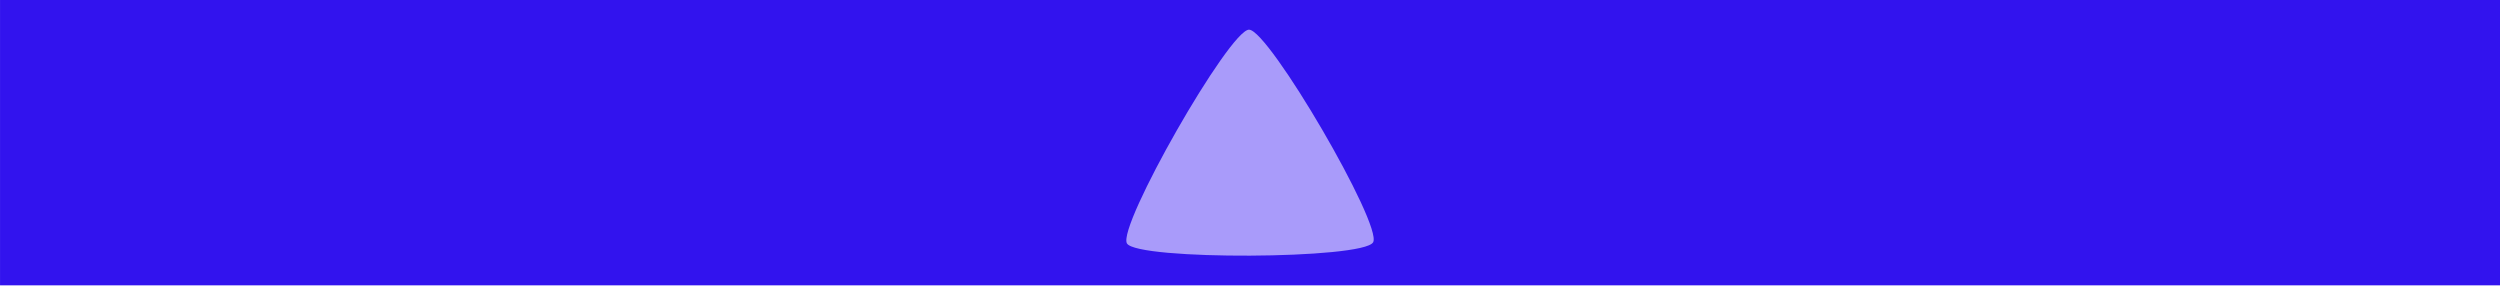
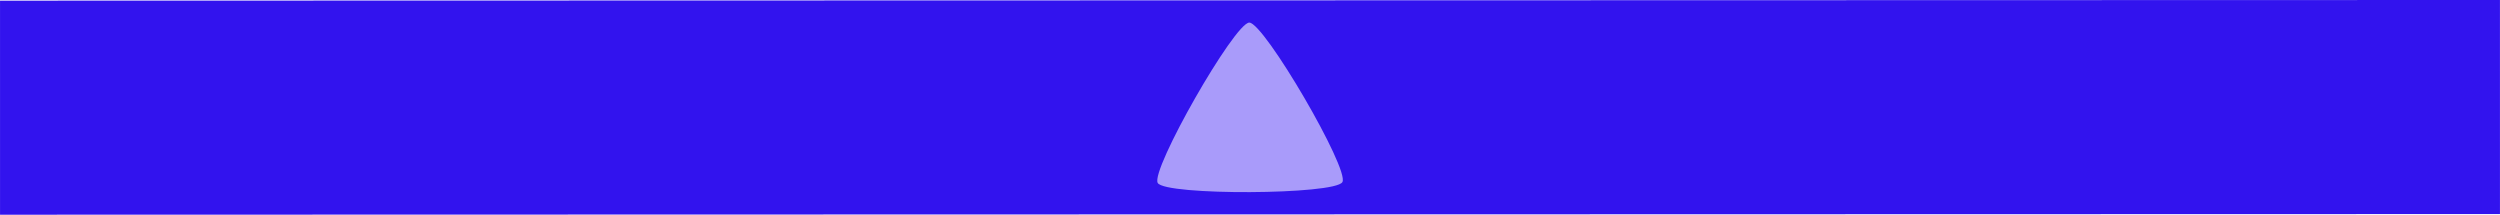
- <svg xmlns="http://www.w3.org/2000/svg" width="31.497mm" height="3.595mm" viewBox="0 0 31.497 3.595" version="1.1" id="svg5">
+ <svg xmlns="http://www.w3.org/2000/svg" width="41.985mm" height="3.606mm" viewBox="0 0 41.985 3.606" version="1.1" id="svg5">
  <defs id="defs2" />
-   <g id="layer2" style="display:inline" transform="translate(11.5193,10.578)" />
-   <g id="g292" transform="translate(3.110581,9.18619)">
-     <rect style="display:inline;fill:#3213ee;fill-rule:evenodd;stroke-width:0.38;stroke-linecap:round;stroke-linejoin:round;paint-order:markers fill stroke" id="rect391" width="31.497" height="3.595" x="-11.519" y="-10.578" transform="translate(8.408717,1.391814)" />
-     <path style="display:inline;fill:#a99bfa;fill-opacity:1;fill-rule:evenodd;stroke-width:1.002;stroke-miterlimit:4;stroke-dasharray:none" id="path7015" d="m 226.821,70.142 c -0.033,0.937 -9.556,5.998 -10.351,5.501 -0.795,-0.497 -0.416,-11.275 0.412,-11.715 0.828,-0.44 9.973,5.277 9.94,6.214 z" transform="matrix(-0.01051548,-0.2643743,0.2643743,-0.01051548,-3.532676,51.89099)" />
+   <g id="layer2" style="display:inline" transform="translate(11.47952,2.856234)" />
+   <g id="g292" transform="rotate(-179.9801,14.17362,-6.656712)">
+     <rect style="display:inline;fill:#3213ee;fill-rule:evenodd;stroke-width:0.438;stroke-linecap:round;stroke-linejoin:round;paint-order:markers fill stroke" id="rect391" width="41.984" height="3.595" x="-28.35" y="13.312" transform="matrix(-0.9999998,6.084126e-4,-4.0377704e-4,-0.9999999,0,0)" />
+     <path style="display:inline;fill:#a99bfa;fill-opacity:1;fill-rule:evenodd;stroke-width:1.002;stroke-miterlimit:4;stroke-dasharray:none" id="path7015" d="m 226.821,70.142 c -0.033,0.937 -9.556,5.998 -10.351,5.501 -0.795,-0.497 -0.416,-11.275 0.412,-11.715 0.828,-0.44 9.973,5.277 9.94,6.214 z" transform="matrix(0.01065317,0.2643688,-0.2643688,0.01065317,23.49103,-74.40213)" />
  </g>
</svg>
